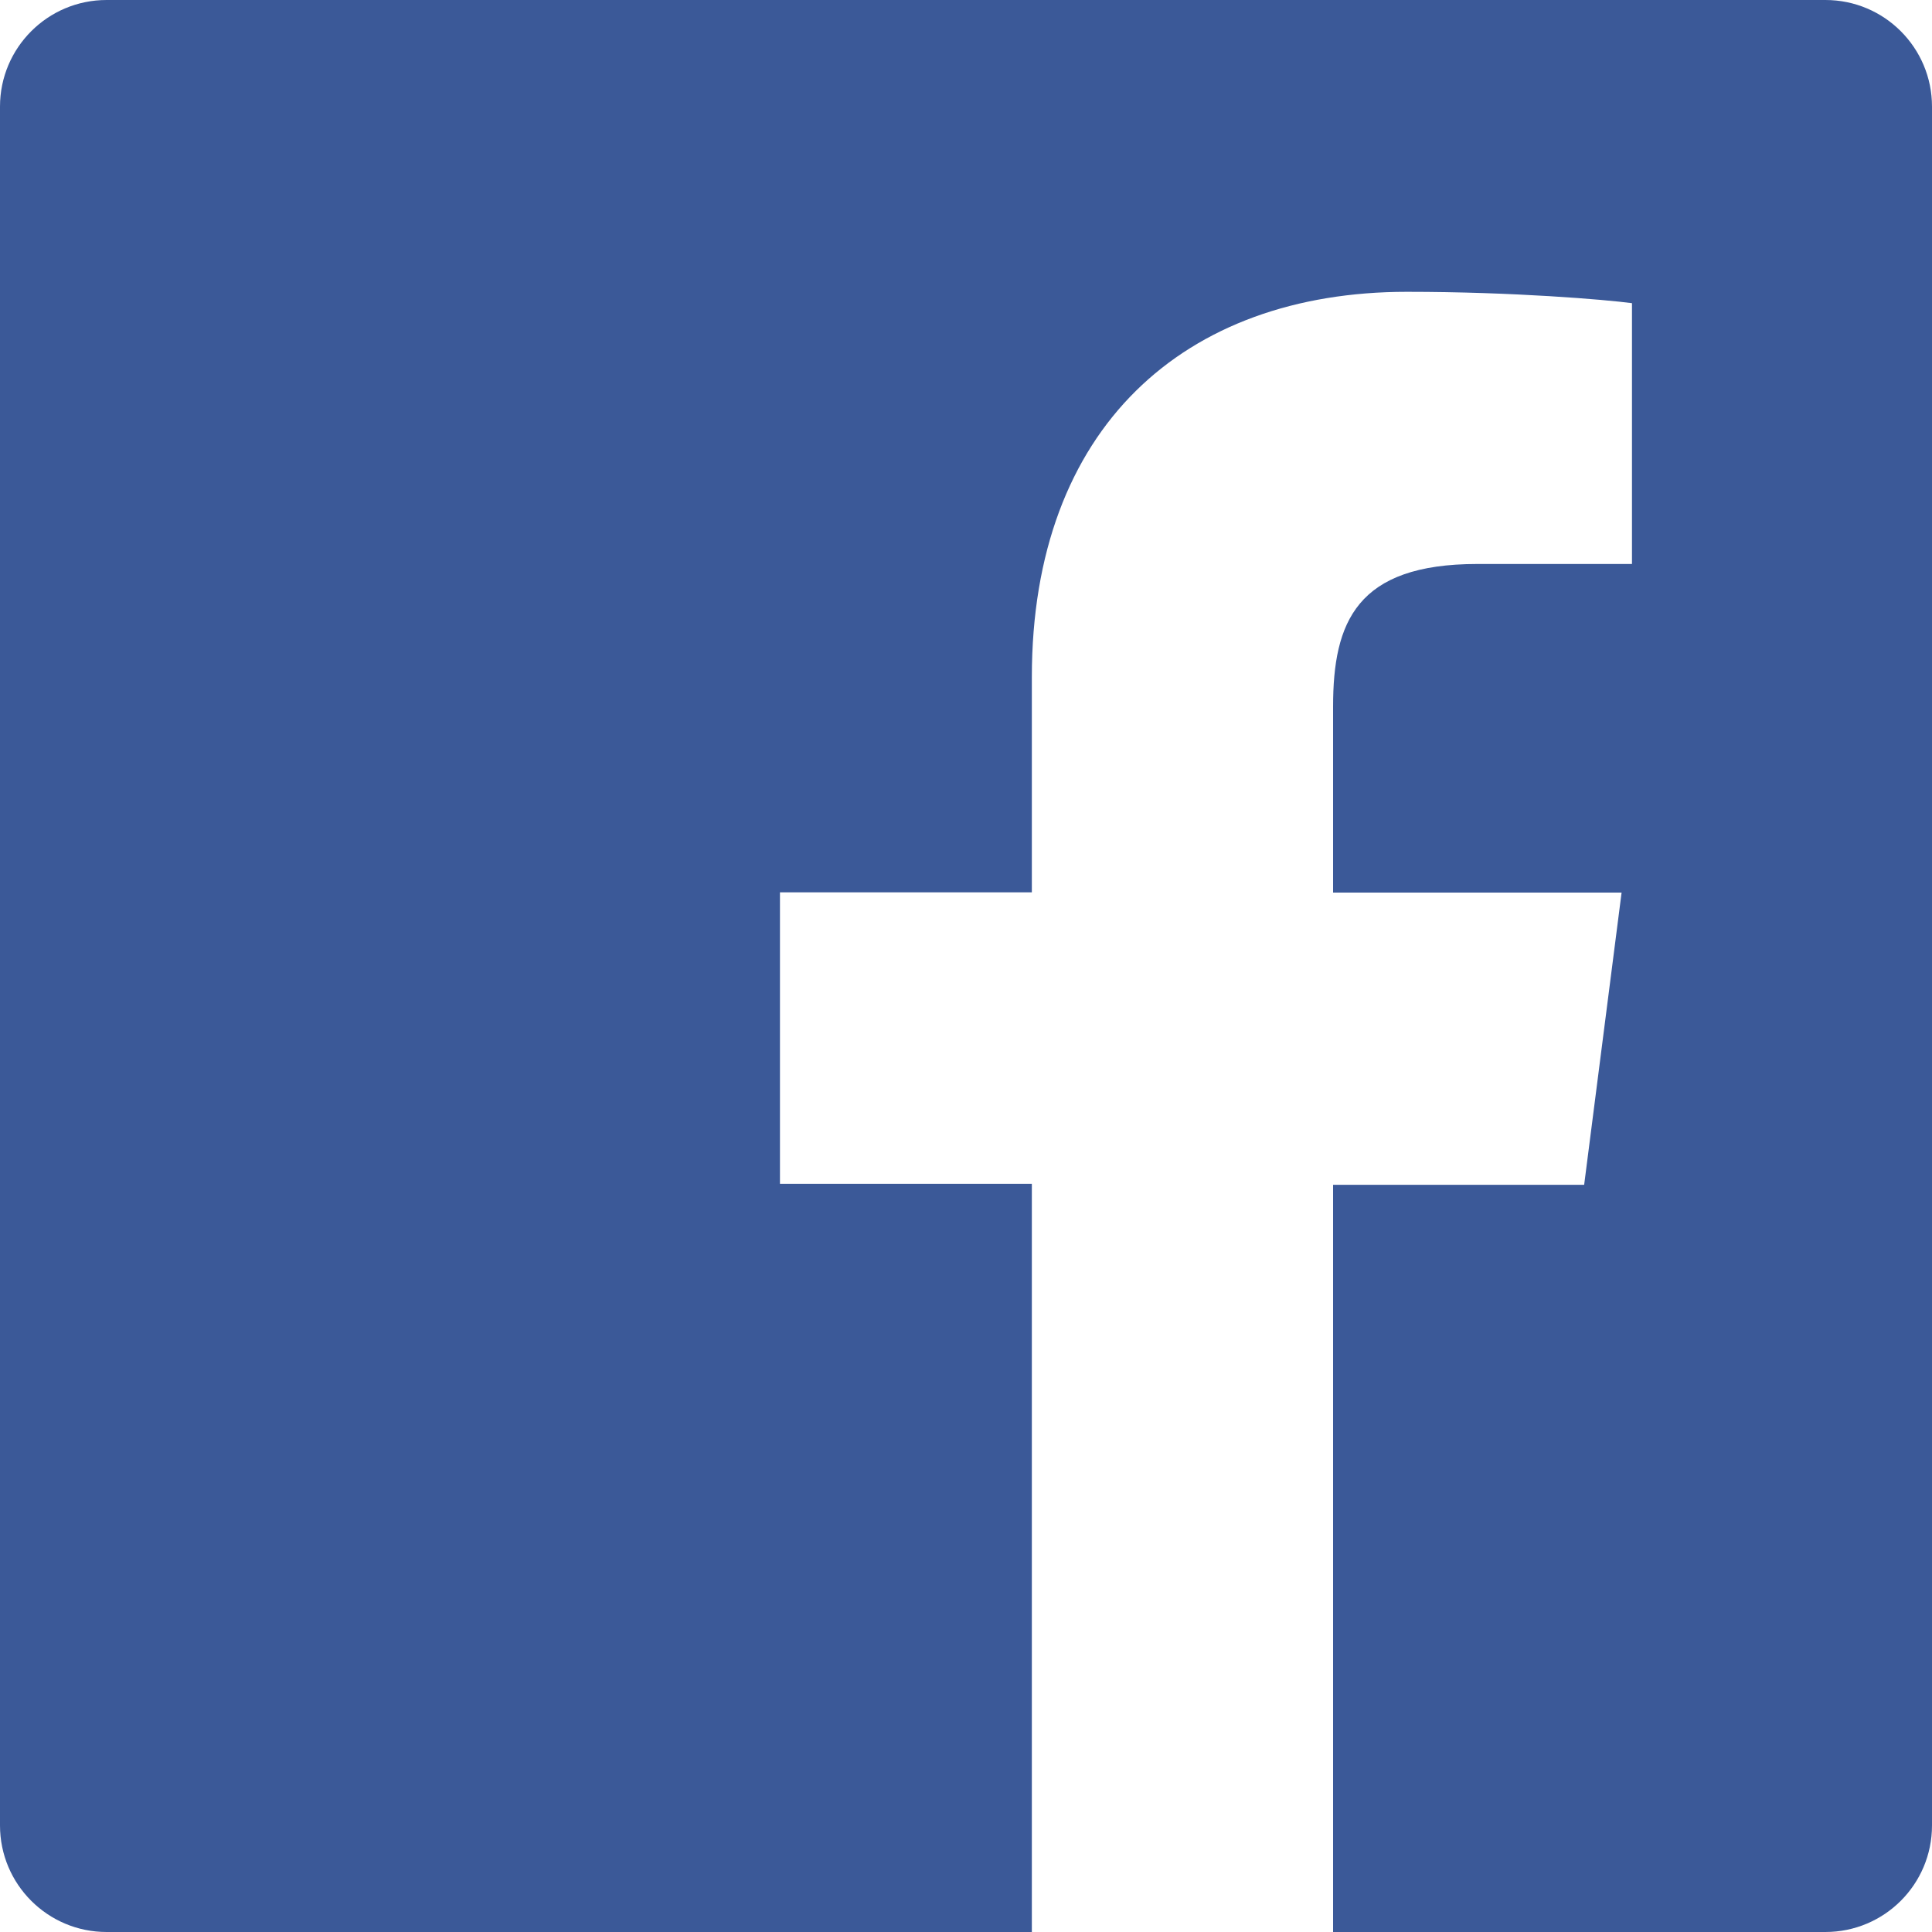
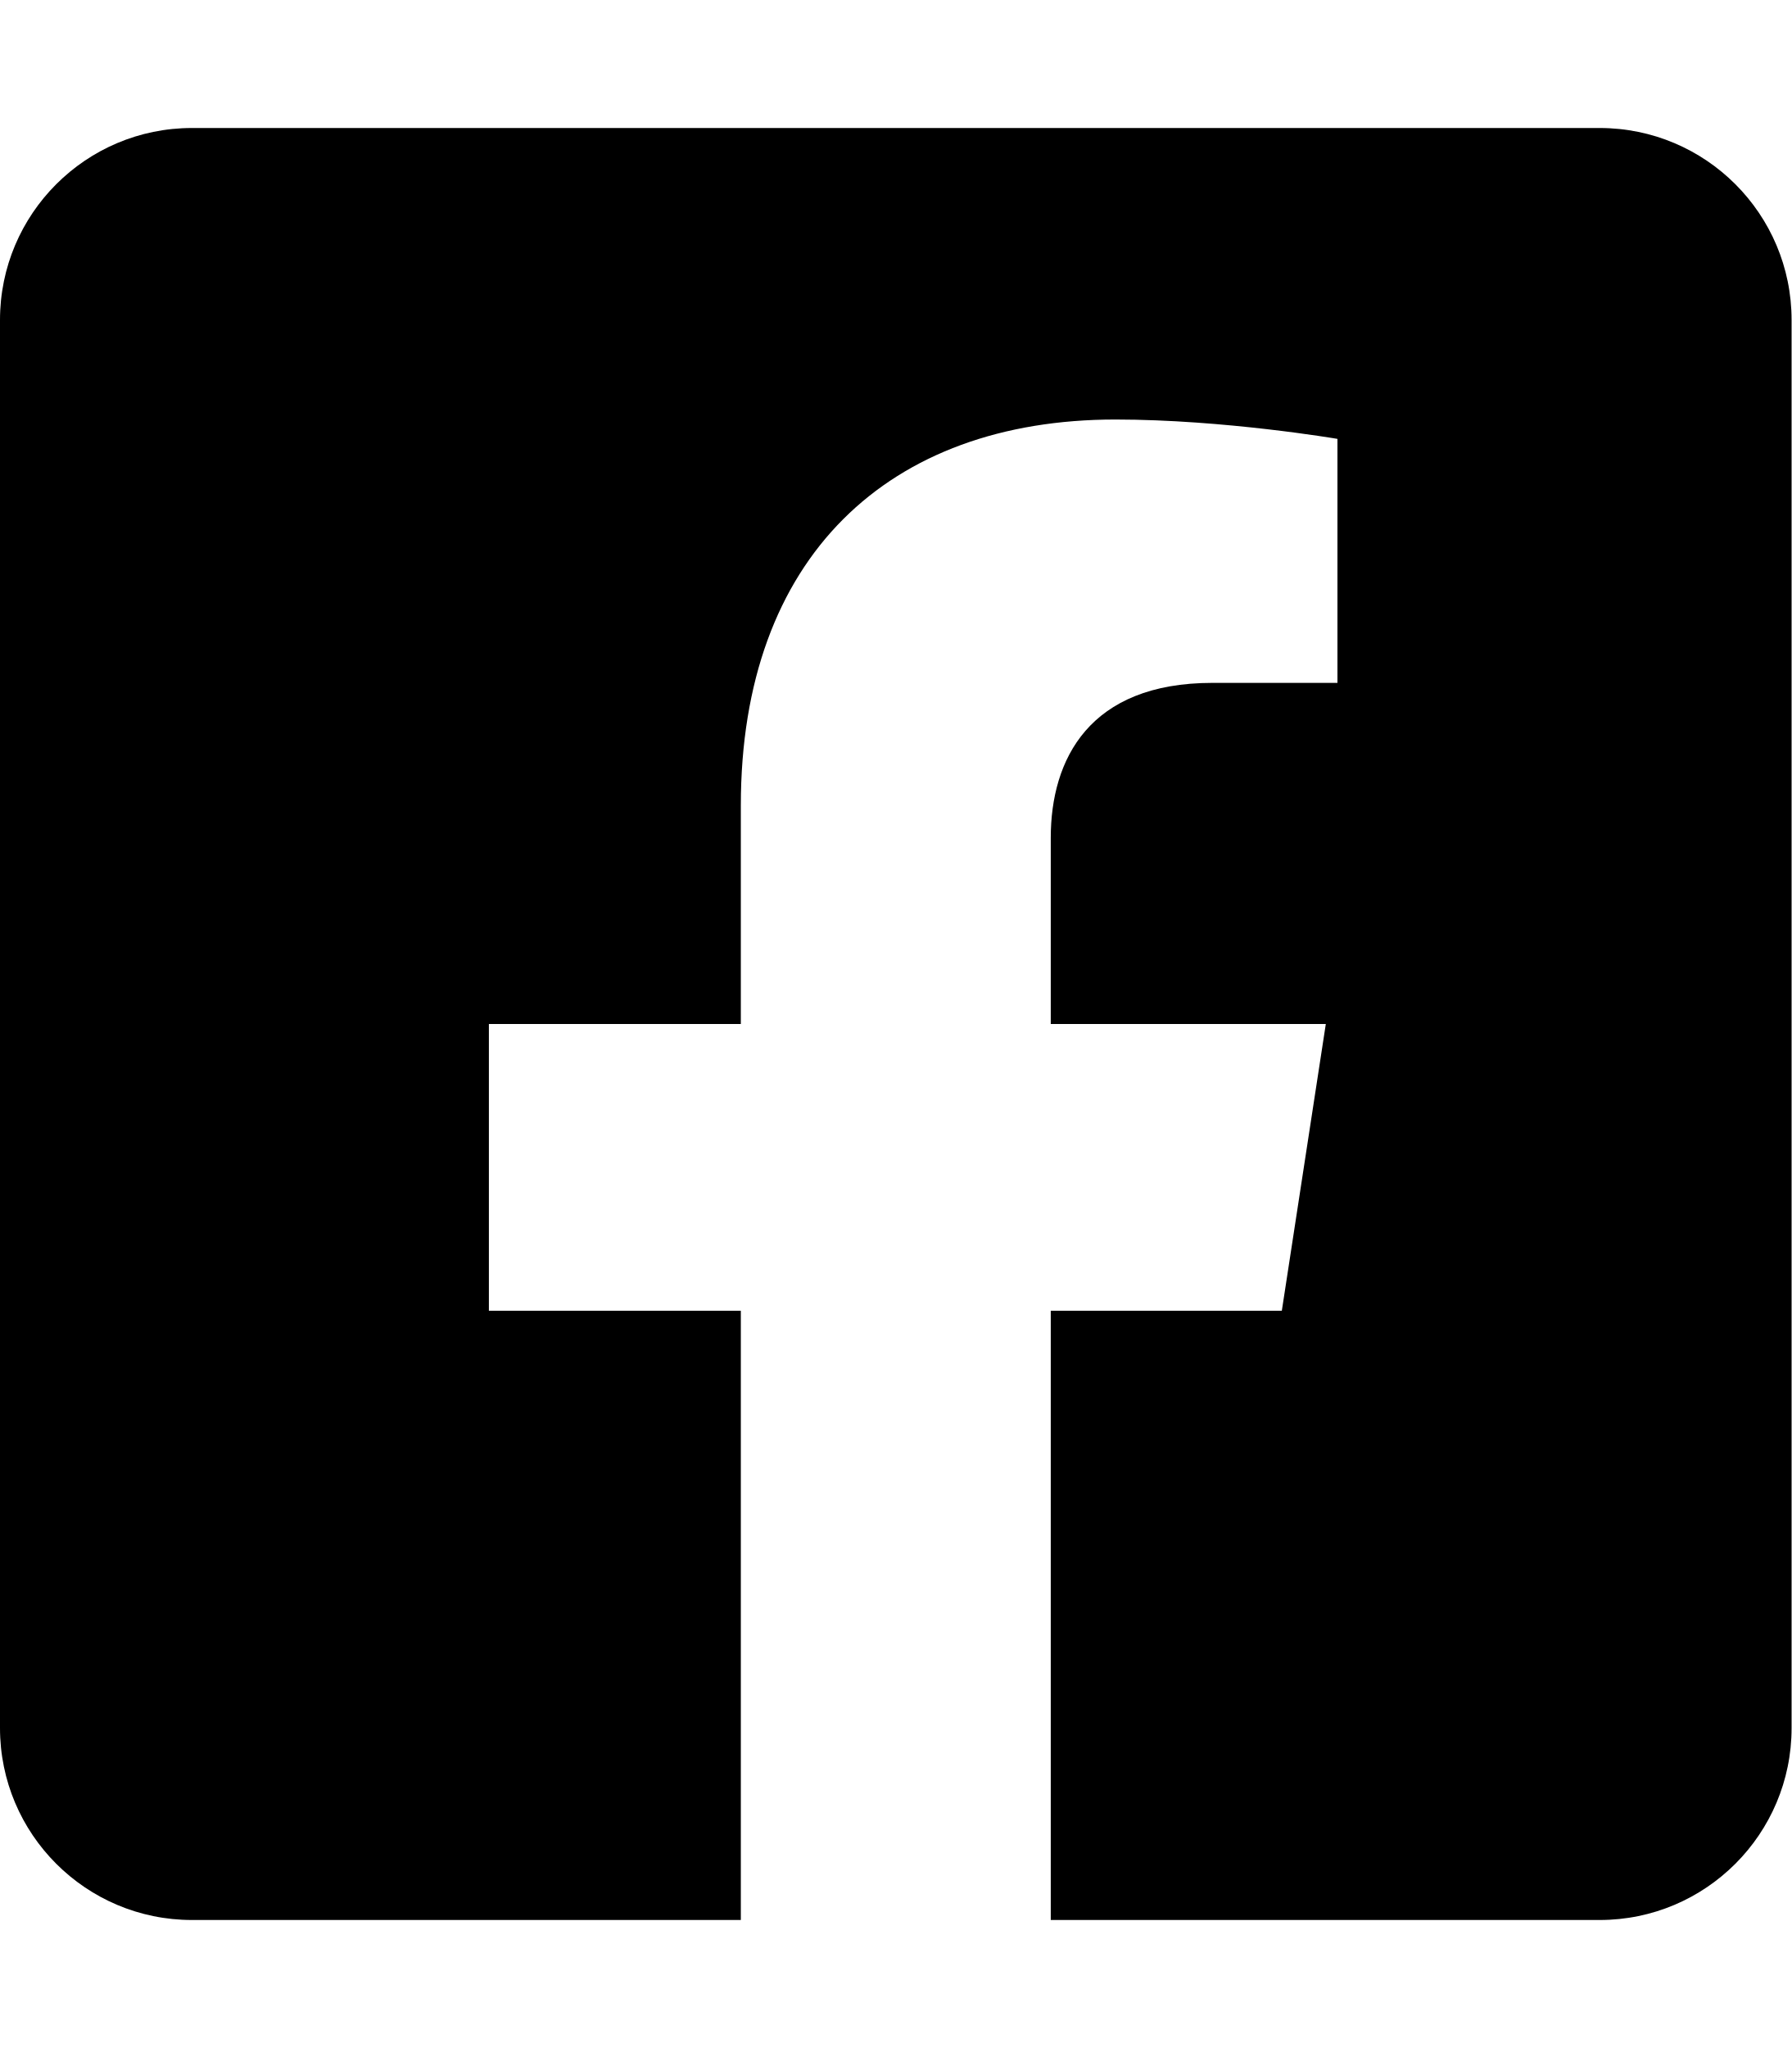
- <svg xmlns="http://www.w3.org/2000/svg" aria-labelledby="simpleicons-facebook-icon" role="img" viewBox="0 0 24 24">
-   <path fill="#3B5998" d="M22.676 0H1.324C.593 0 0 .593 0 1.324v21.352C0 23.408.593 24 1.324 24h11.494v-9.294H9.689v-3.621h3.129V8.41c0-3.099 1.894-4.785 4.659-4.785 1.325 0 2.464.097 2.796.141v3.24h-1.921c-1.5 0-1.792.721-1.792 1.771v2.311h3.584l-.465 3.63H16.56V24h6.115c.733 0 1.325-.592 1.325-1.324V1.324C24 .593 23.408 0 22.676 0" />
+ <svg xmlns="http://www.w3.org/2000/svg" aria-hidden="true" focusable="false" data-prefix="fab" data-icon="facebook-square" class="svg-inline--fa fa-facebook-square fa-w-14" role="img" viewBox="0 0 448 512">
+   <path fill="currentColor" d="M400 32H48A48 48 0 0 0 0 80v352a48 48 0 0 0 48 48h137.25V327.69h-63V256h63v-54.64c0-62.15 37-96.48 93.67-96.48 27.14 0 55.52 4.84 55.52 4.84v61h-31.27c-30.81 0-40.42 19.12-40.42 38.73V256h68.78l-11 71.69h-57.78V480H400a48 48 0 0 0 48-48V80a48 48 0 0 0-48-48z" />
</svg>
